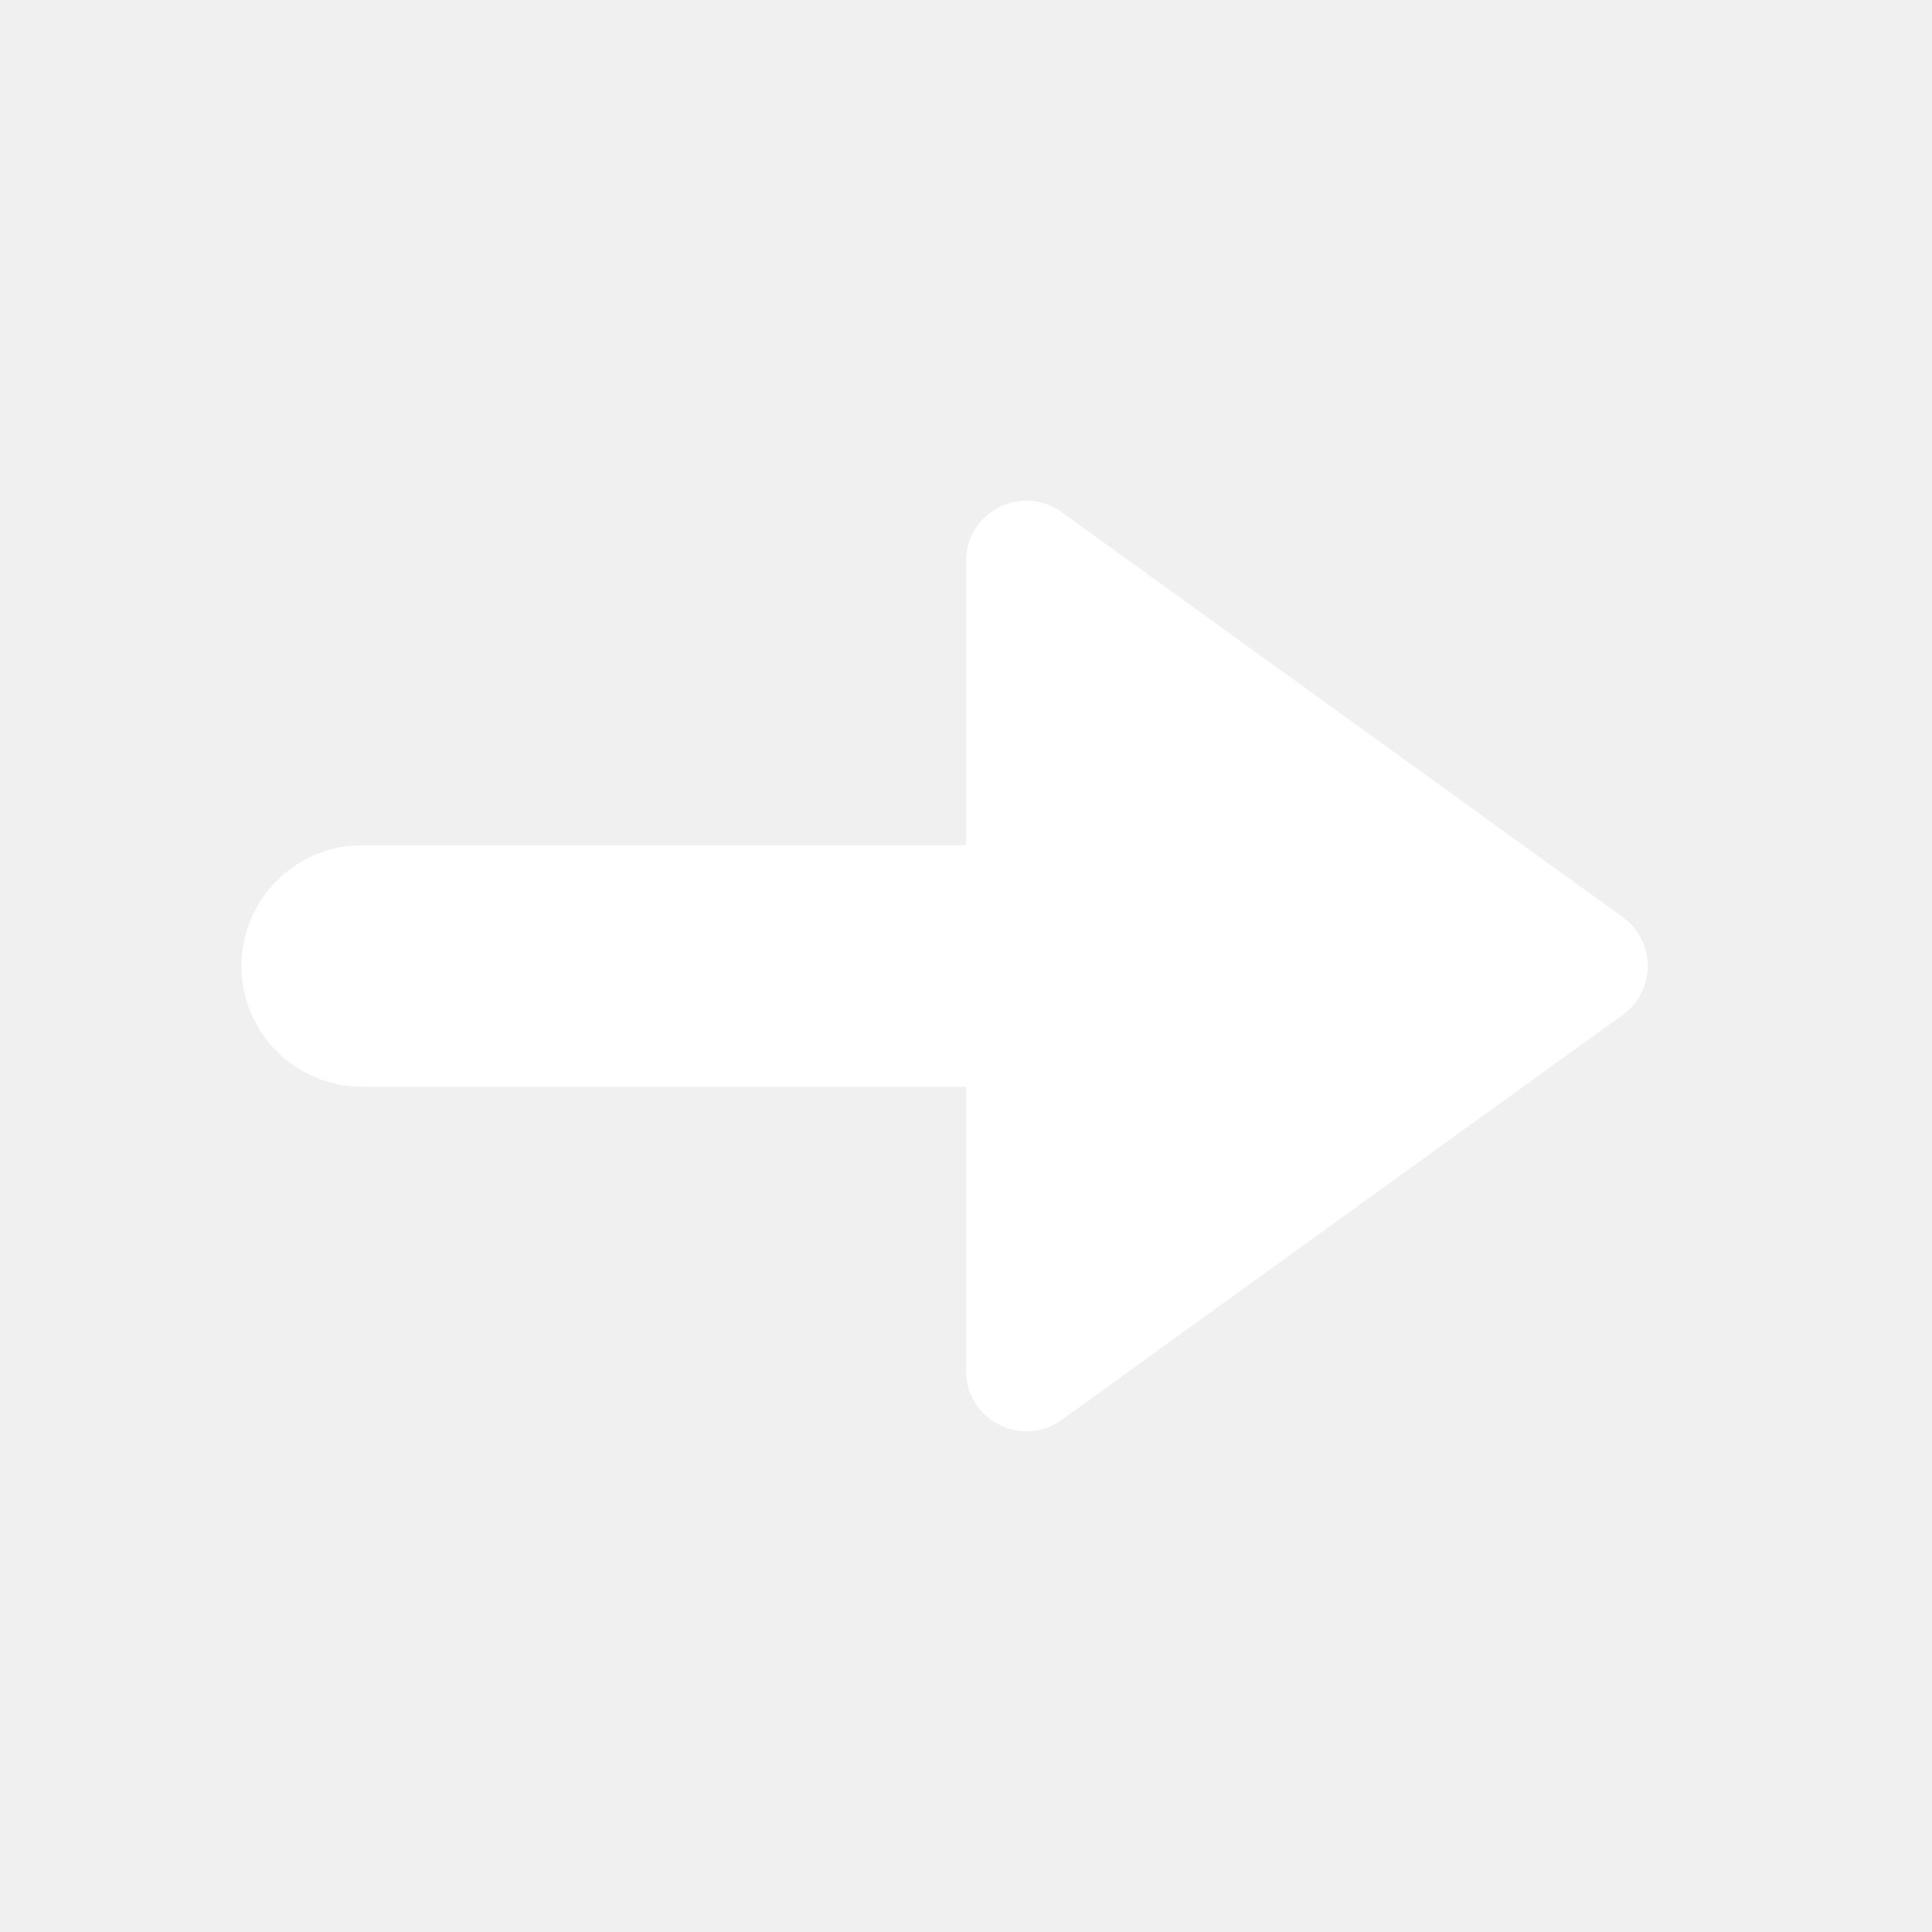
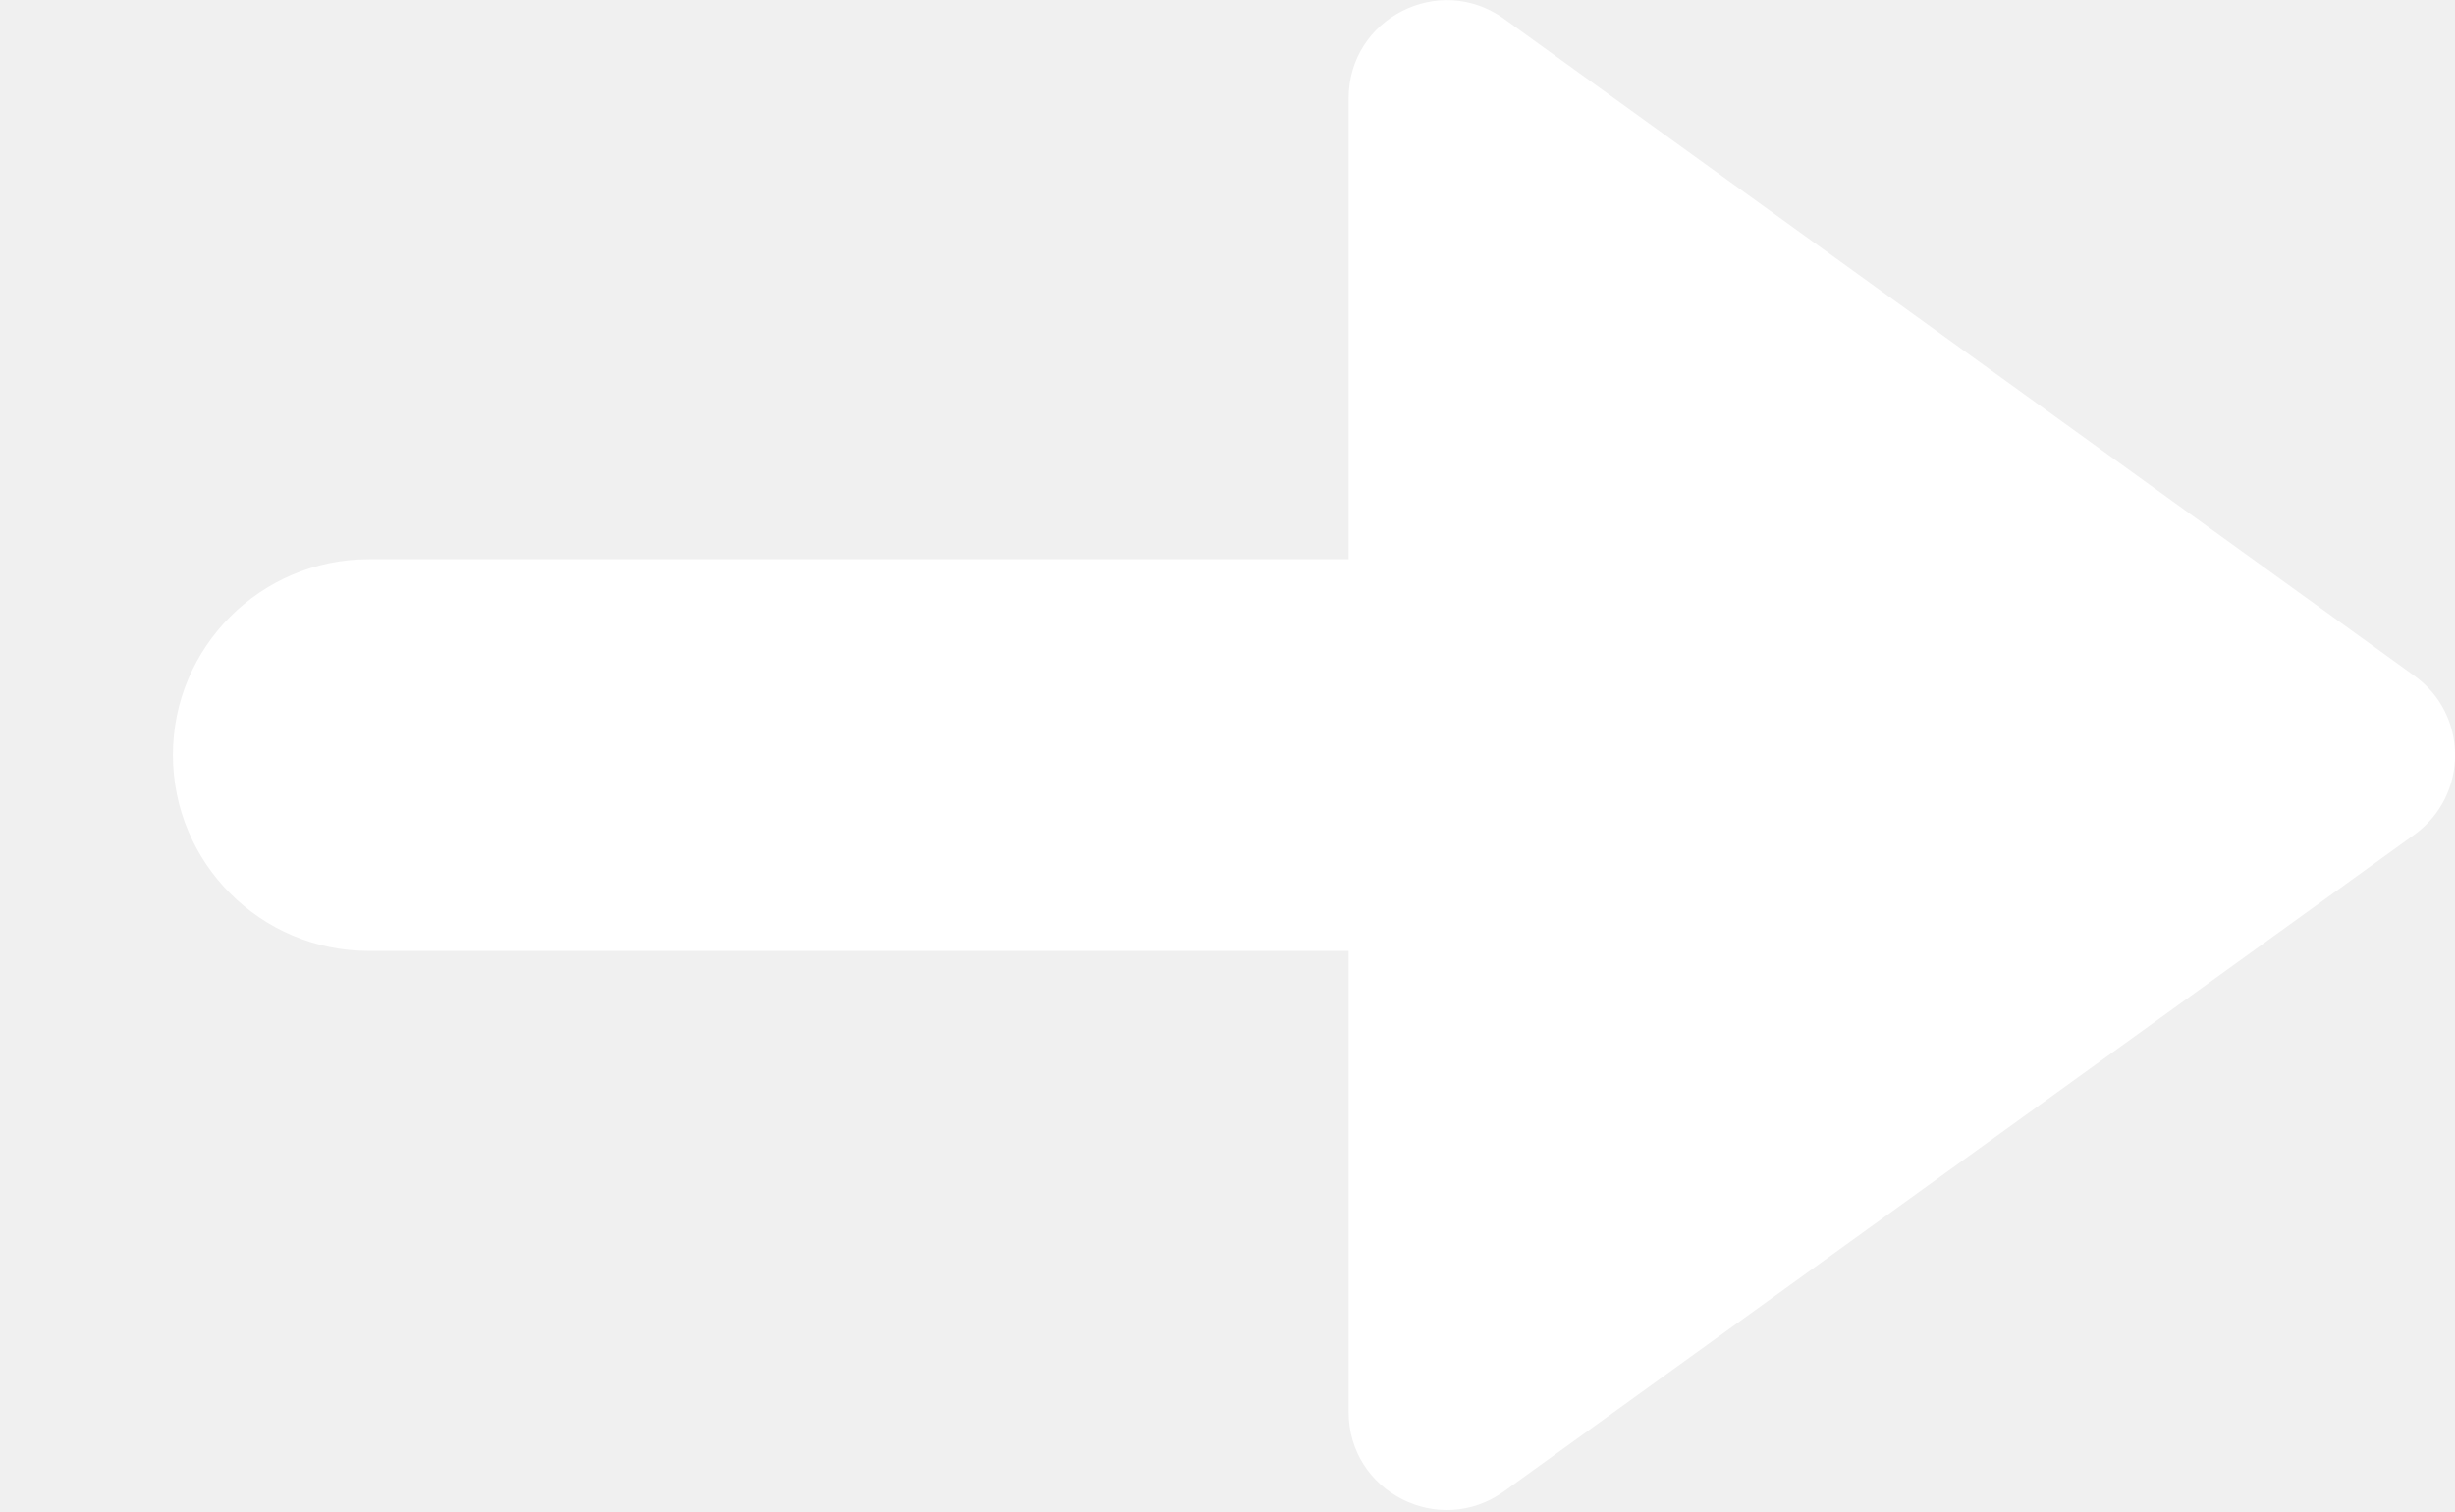
- <svg xmlns="http://www.w3.org/2000/svg" width="16" height="16" viewBox="0 0 16 16" fill="none">
-   <rect x="2" y="7" width="8" height="2" rx="1" fill="white" />
-   <path d="M13.438 7.595C13.715 7.794 13.715 8.206 13.438 8.405L8.793 11.758C8.462 11.997 8 11.761 8 11.353L8 4.647C8 4.24 8.462 4.003 8.793 4.242L13.438 7.595Z" fill="white" />
+ <svg xmlns="http://www.w3.org/2000/svg" version="1.1" id="Capa_1" x="0px" y="0px" viewBox="0 2.781 17.25 10.625" enable-background="new 0 2.781 17.25 10.625" xml:space="preserve">
+   <path fill="#FFFFFF" d="M2.592,6.711h8.262c0.761,0,1.377,0.617,1.377,1.376l0,0c0,0.76-0.616,1.377-1.377,1.377H2.592  c-0.761,0-1.377-0.617-1.377-1.377l0,0C1.215,7.328,1.831,6.711,2.592,6.711z" />
+   <path fill="#FFFFFF" d="M16.964,7.53c0.382,0.274,0.382,0.841,0,1.117l-6.396,4.615c-0.456,0.328-1.092,0.004-1.092-0.557V3.472  c0-0.562,0.636-0.887,1.092-0.559L16.964,7.53z" />
</svg>
